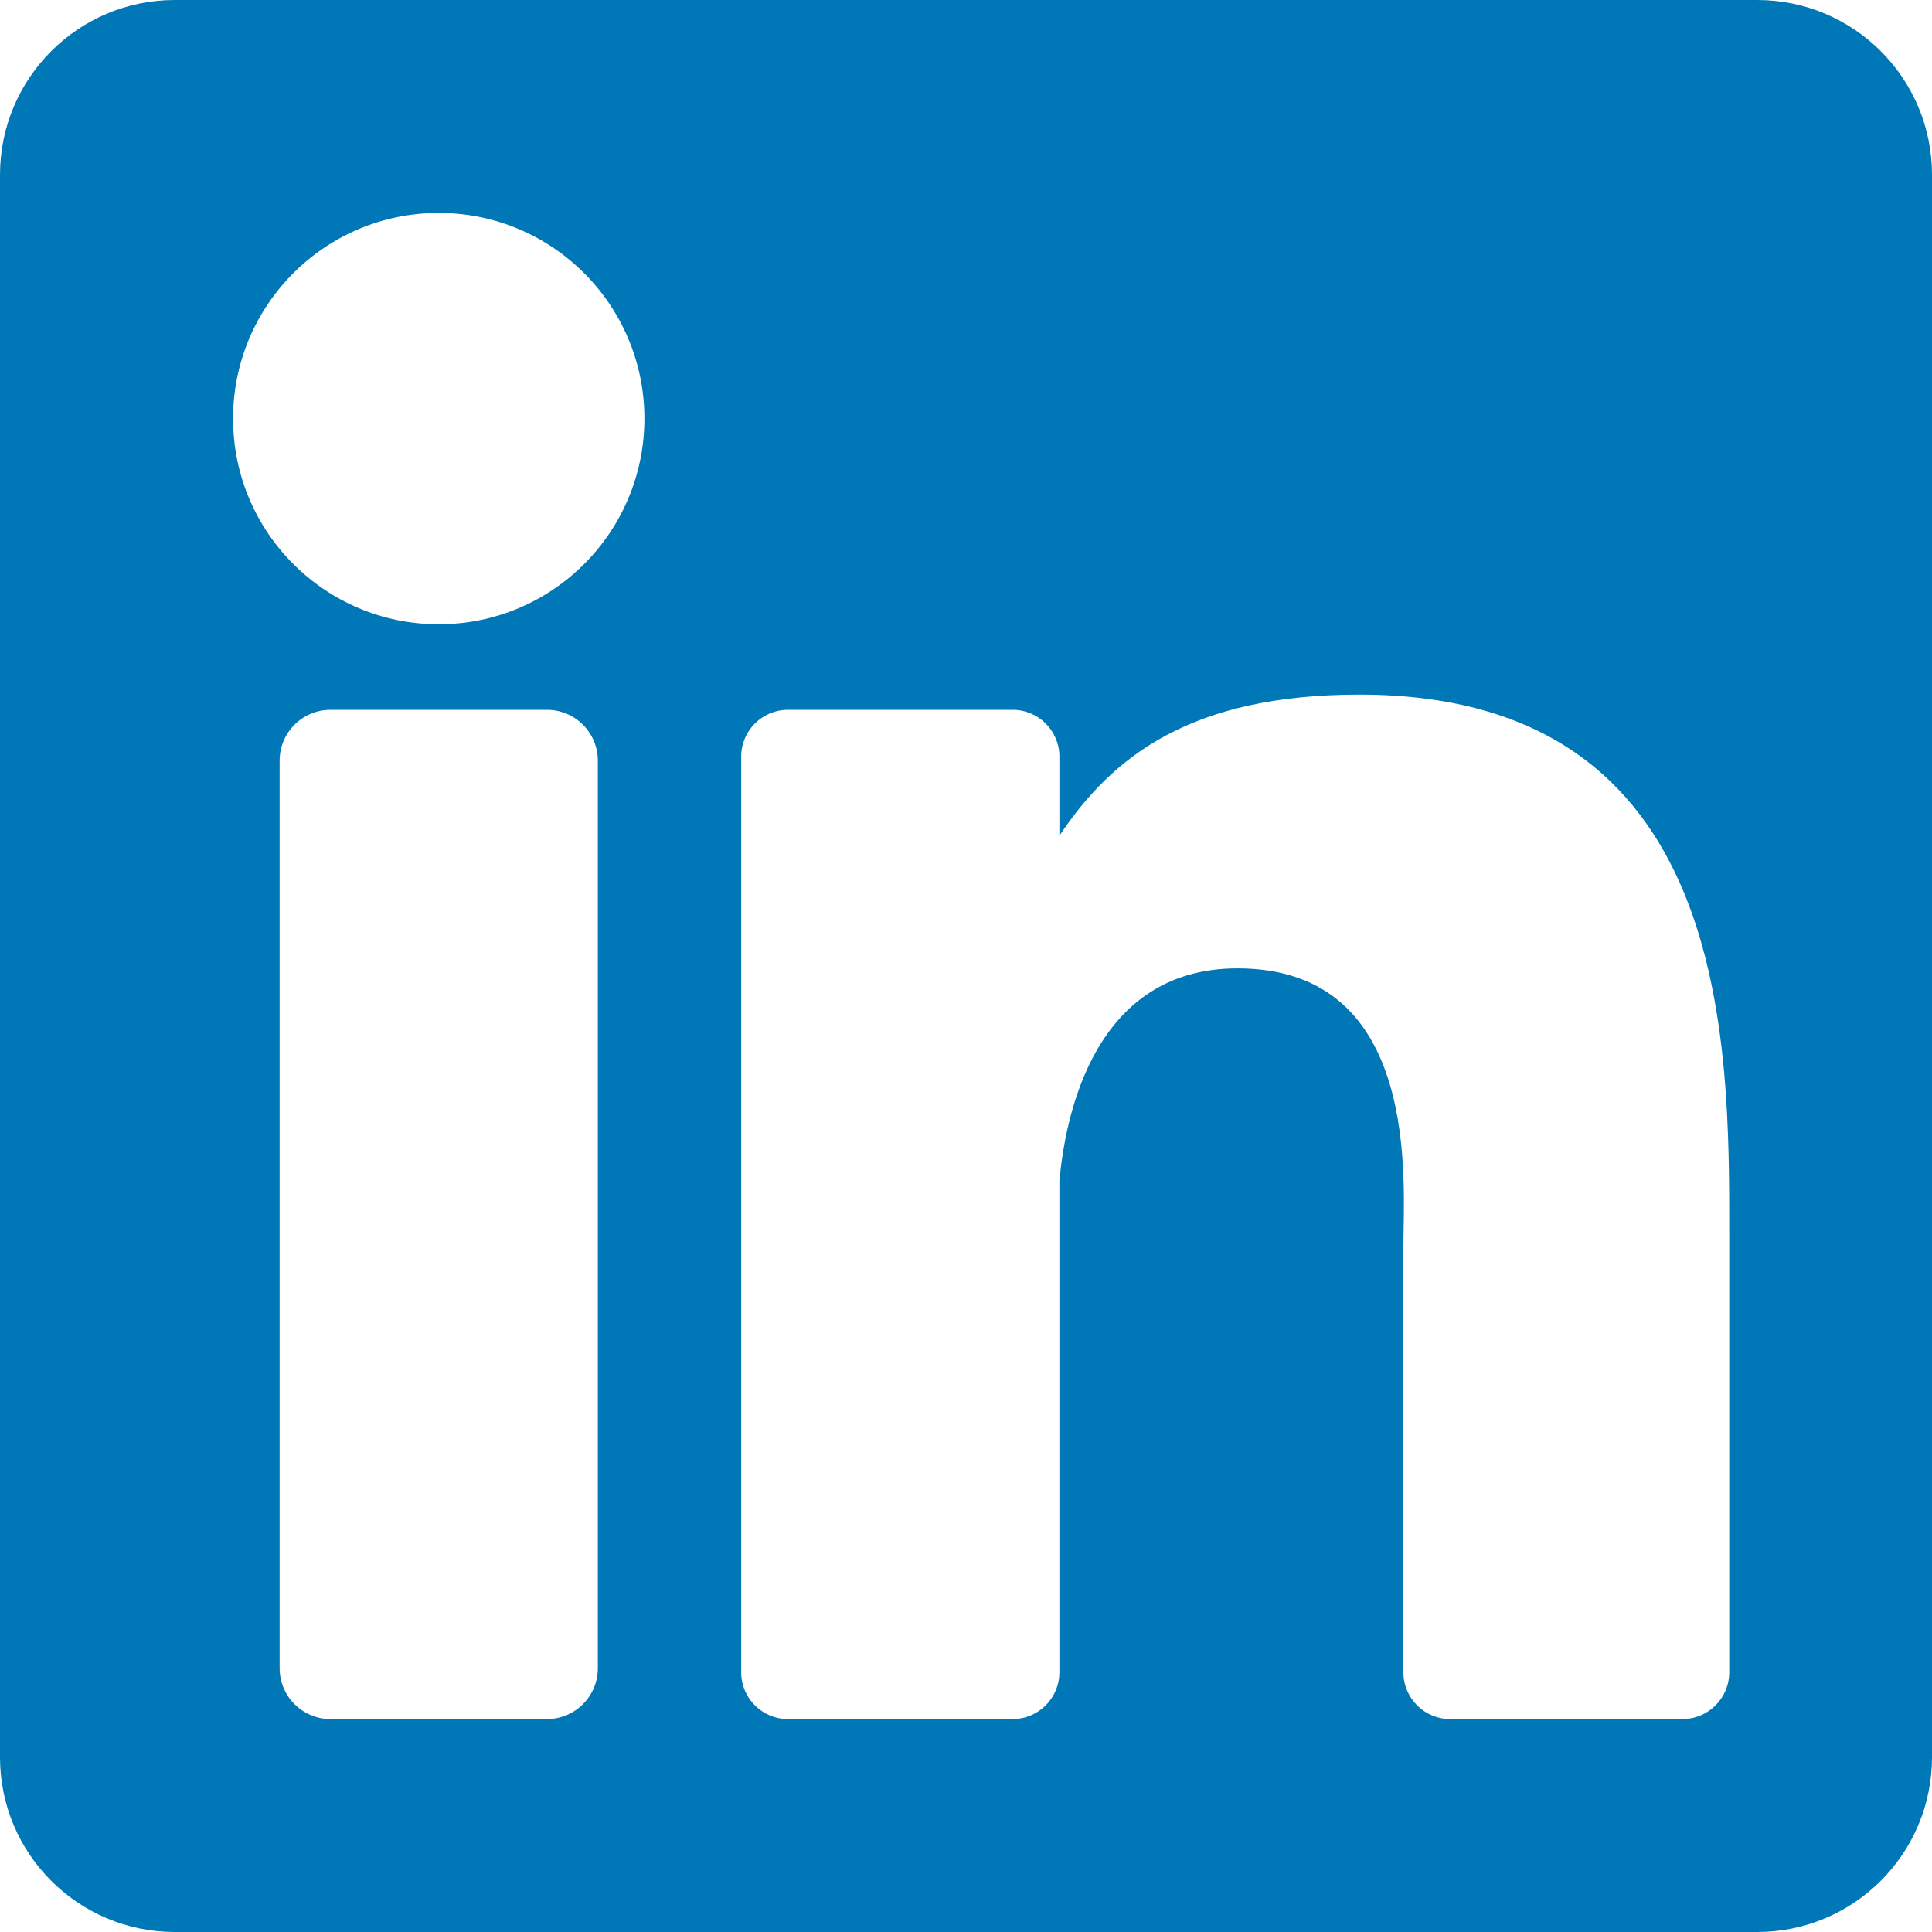
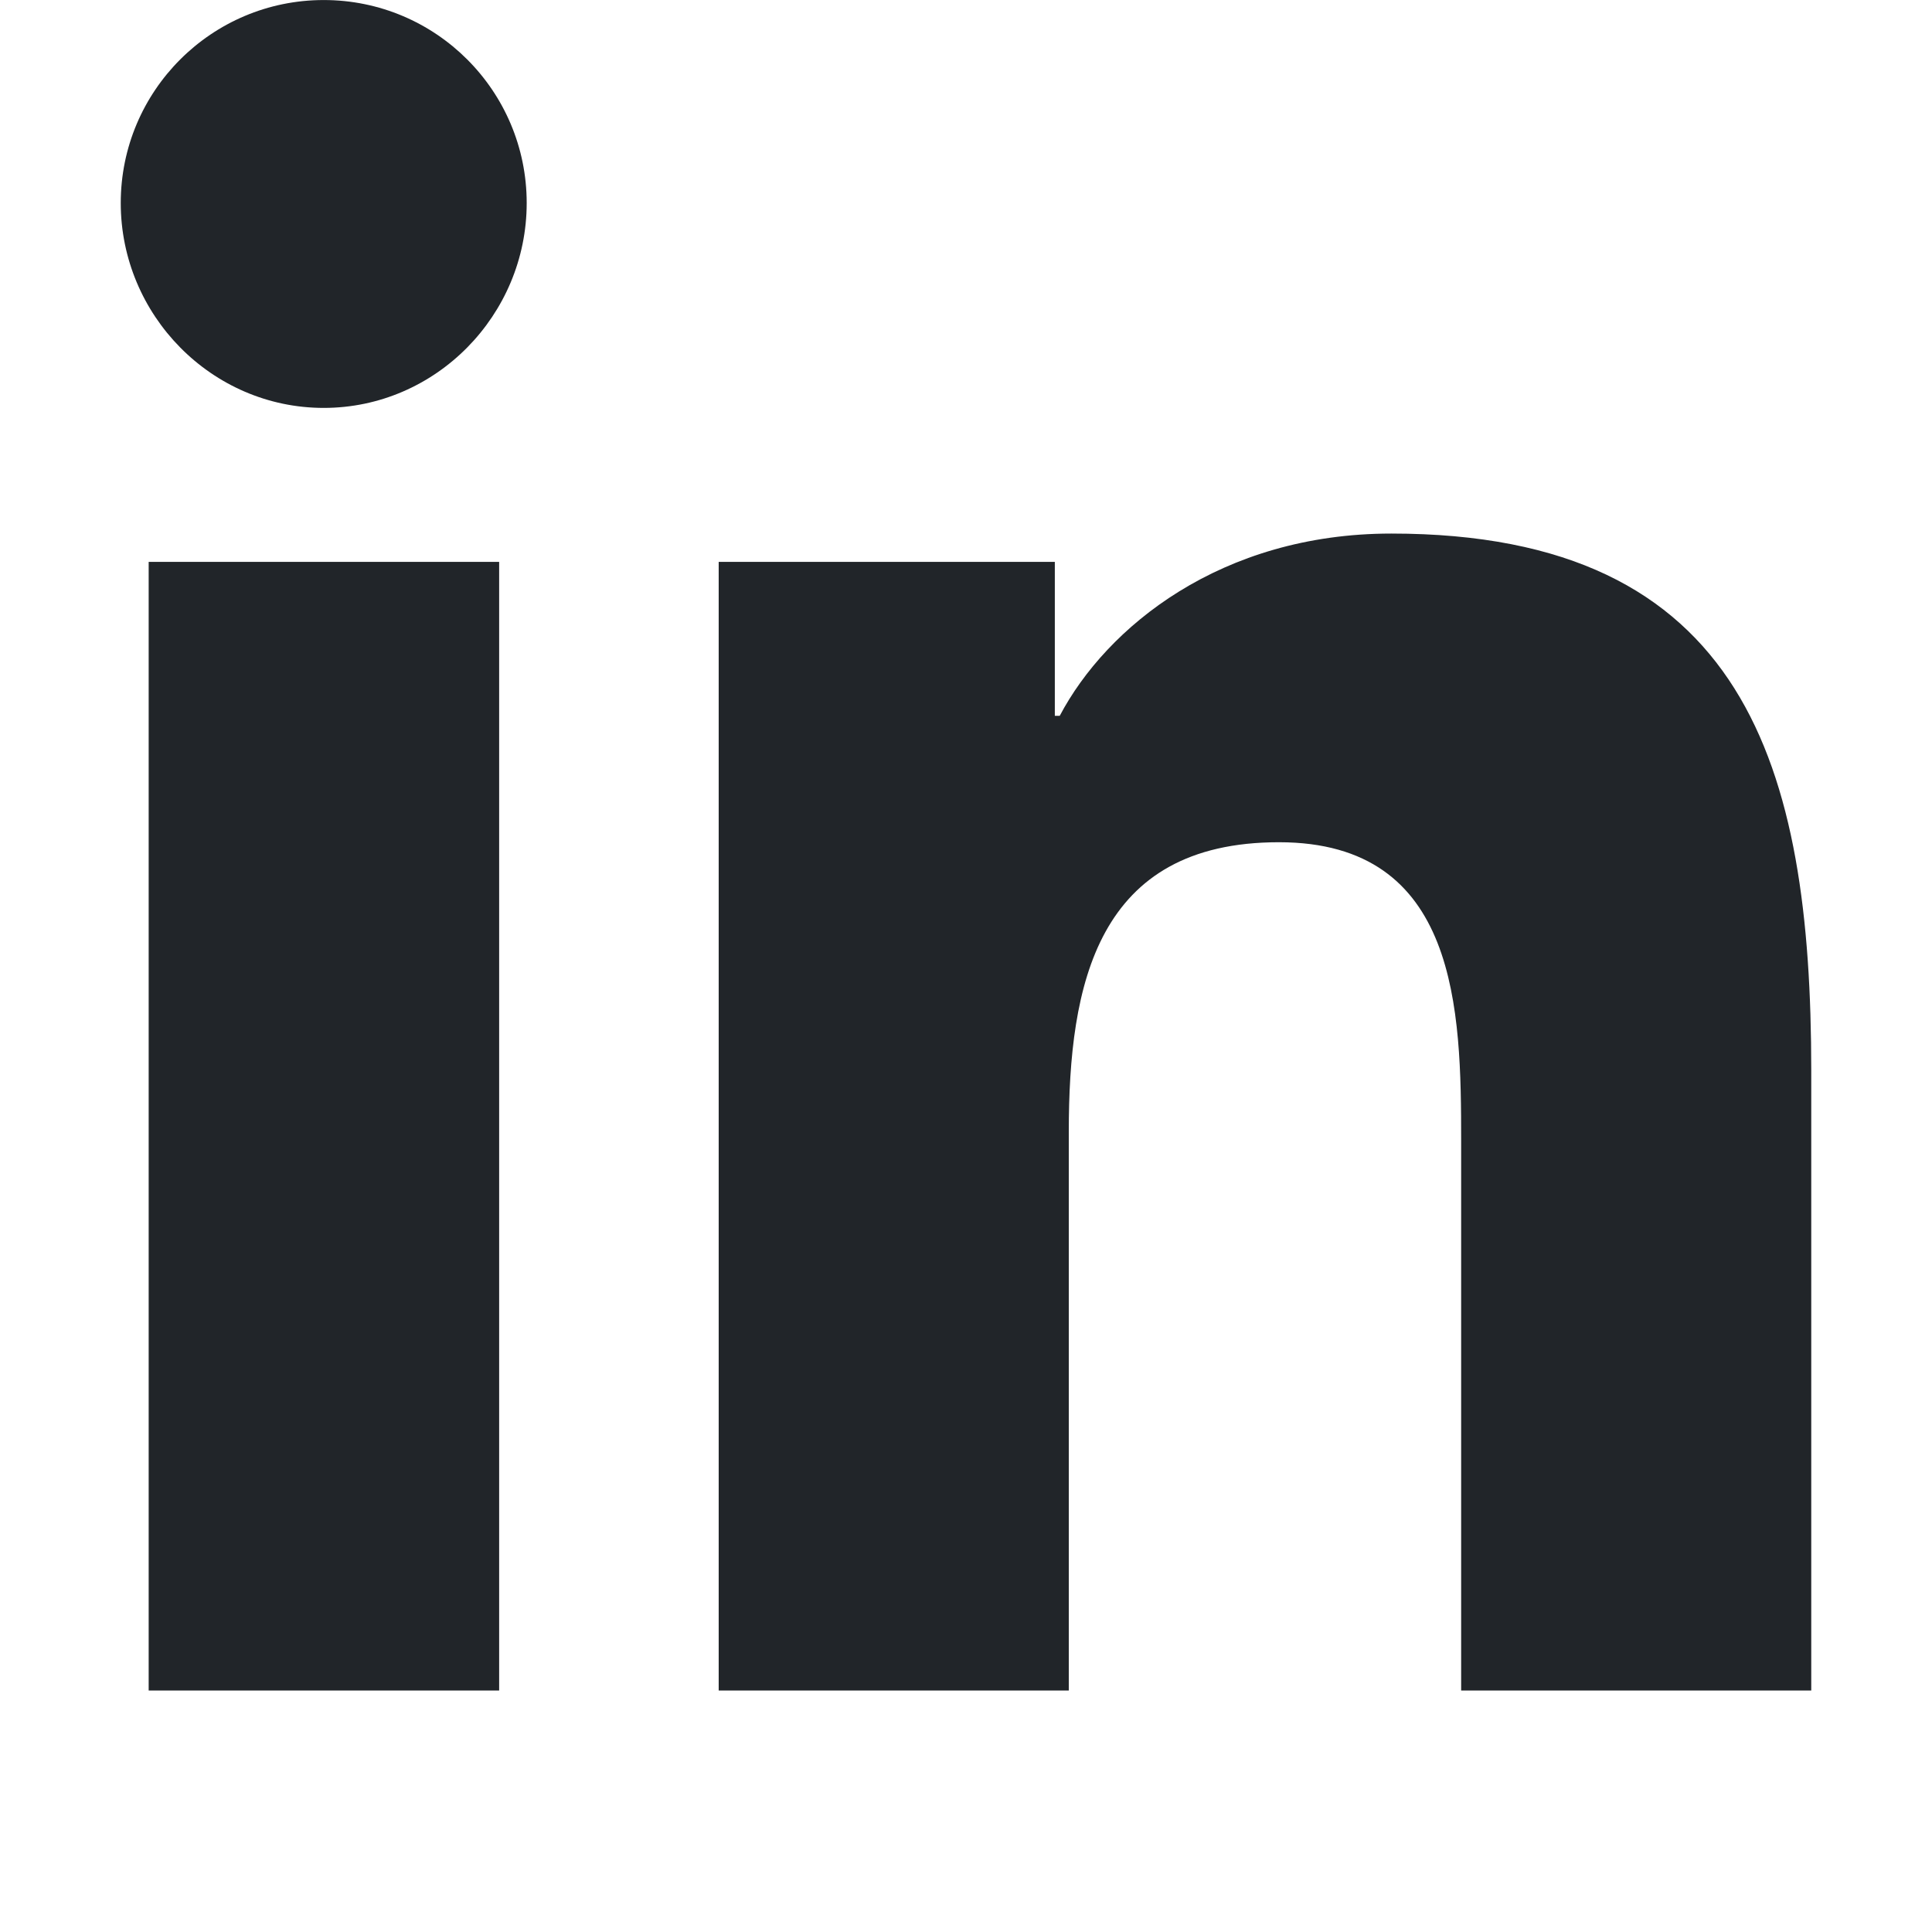
- <svg xmlns="http://www.w3.org/2000/svg" width="20px" height="20px" version="1.1" id="Layer_1" x="0px" y="0px" viewBox="0 0 382 382" style="enable-background:new 0 0 382 382;" xml:space="preserve">
-   <path style="fill:#0077B7;" d="M347.445,0H34.555C15.471,0,0,15.471,0,34.555v312.889C0,366.529,15.471,382,34.555,382h312.889  C366.529,382,382,366.529,382,347.444V34.555C382,15.471,366.529,0,347.445,0z M118.207,329.844c0,5.554-4.502,10.056-10.056,10.056  H65.345c-5.554,0-10.056-4.502-10.056-10.056V150.403c0-5.554,4.502-10.056,10.056-10.056h42.806  c5.554,0,10.056,4.502,10.056,10.056V329.844z M86.748,123.432c-22.459,0-40.666-18.207-40.666-40.666S64.289,42.1,86.748,42.1  s40.666,18.207,40.666,40.666S109.208,123.432,86.748,123.432z M341.91,330.654c0,5.106-4.14,9.246-9.246,9.246H286.73  c-5.106,0-9.246-4.14-9.246-9.246v-84.168c0-12.556,3.683-55.021-32.813-55.021c-28.309,0-34.051,29.066-35.204,42.11v97.079  c0,5.106-4.139,9.246-9.246,9.246h-44.426c-5.106,0-9.246-4.14-9.246-9.246V149.593c0-5.106,4.14-9.246,9.246-9.246h44.426  c5.106,0,9.246,4.14,9.246,9.246v15.655c10.497-15.753,26.097-27.912,59.312-27.912c73.552,0,73.131,68.716,73.131,106.472  L341.91,330.654L341.91,330.654z" />
-   <g>
- </g>
-   <g>
- </g>
-   <g>
- </g>
-   <g>
- </g>
-   <g>
- </g>
-   <g>
- </g>
-   <g>
- </g>
-   <g>
- </g>
-   <g>
- </g>
-   <g>
- </g>
-   <g>
- </g>
-   <g>
- </g>
-   <g>
- </g>
-   <g>
- </g>
-   <g>
- </g>
+ <svg xmlns="http://www.w3.org/2000/svg" color="#212529" width="20px" height="20px" aria-hidden="true" focusable="false" data-prefix="fab" data-icon="linkedin-in" class="svg-inline--fa fa-linkedin-in fa-w-14" role="img" viewBox="0 0 448 512">
+   <path fill="currentColor" d="M100.28 448H7.4V148.9h92.88zM53.79 108.1C24.09 108.1 0 83.5 0 53.8a53.79 53.79 0 0 1 107.58 0c0 29.7-24.1 54.3-53.79 54.3zM447.9 448h-92.68V302.4c0-34.7-.7-79.2-48.29-79.2-48.29 0-55.69 37.7-55.69 76.7V448h-92.78V148.9h89.08v40.8h1.3c12.4-23.5 42.69-48.3 87.88-48.3 94 0 111.28 61.9 111.28 142.3V448z" />
</svg>
